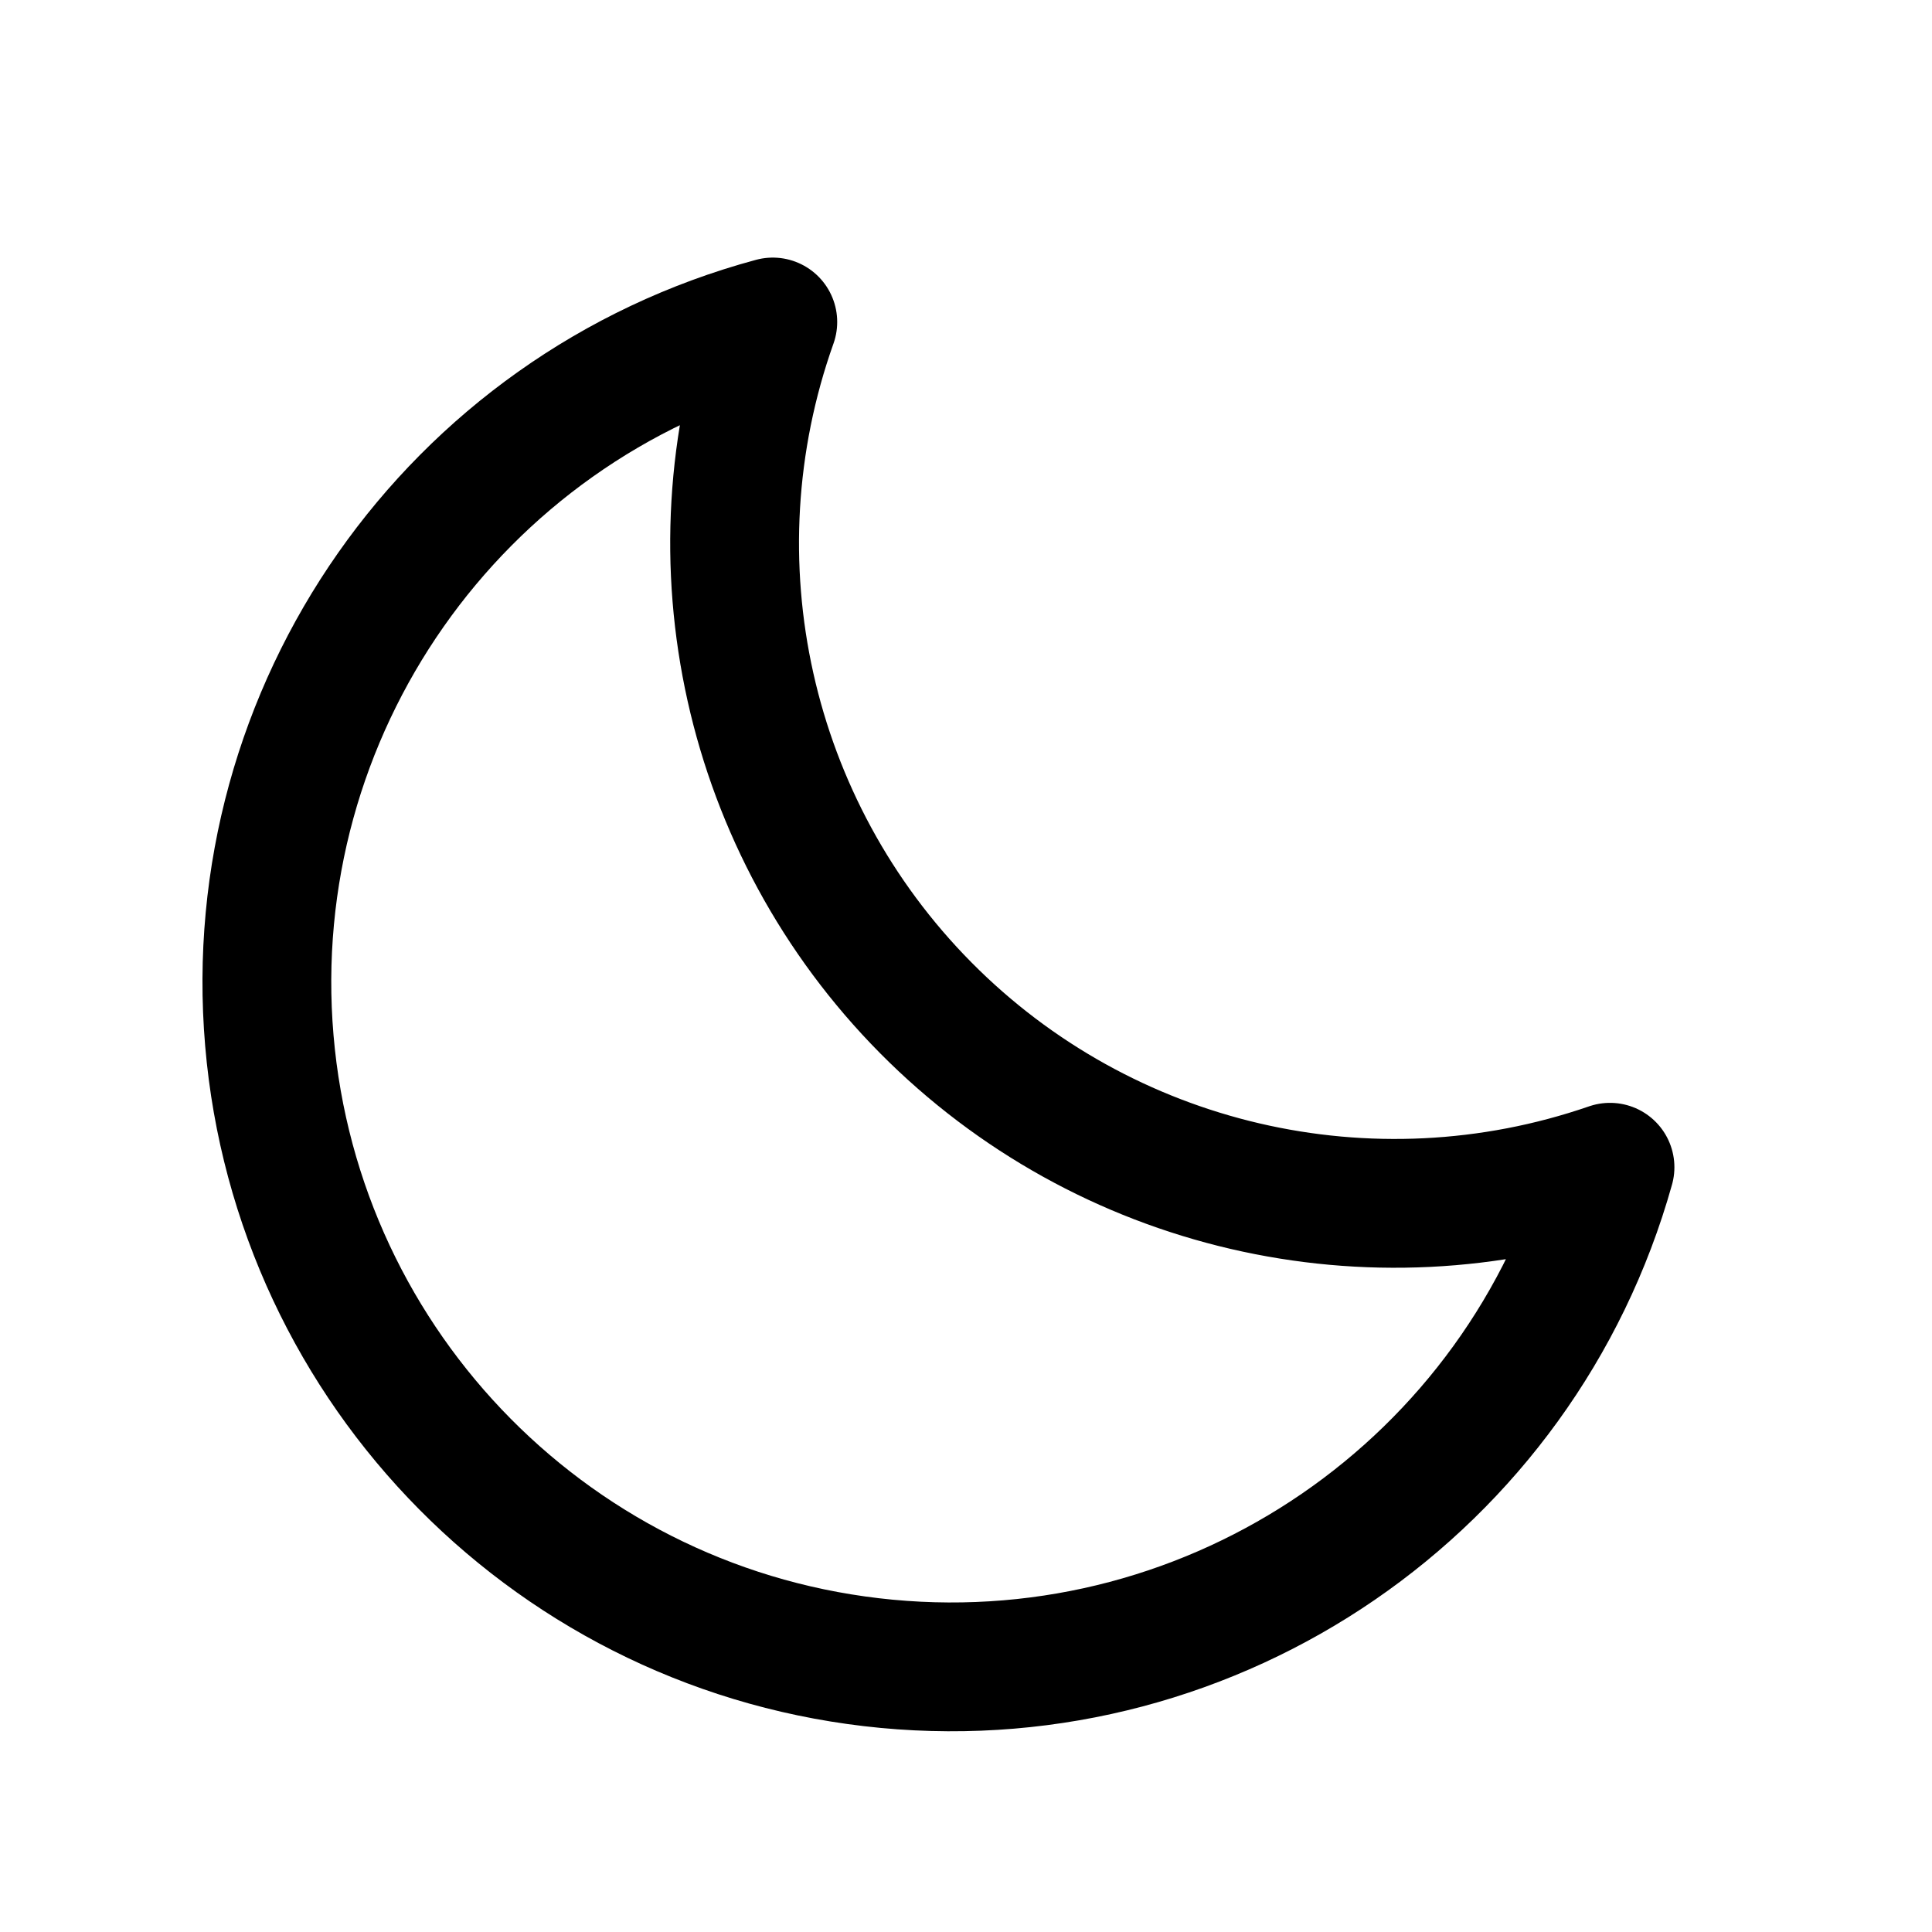
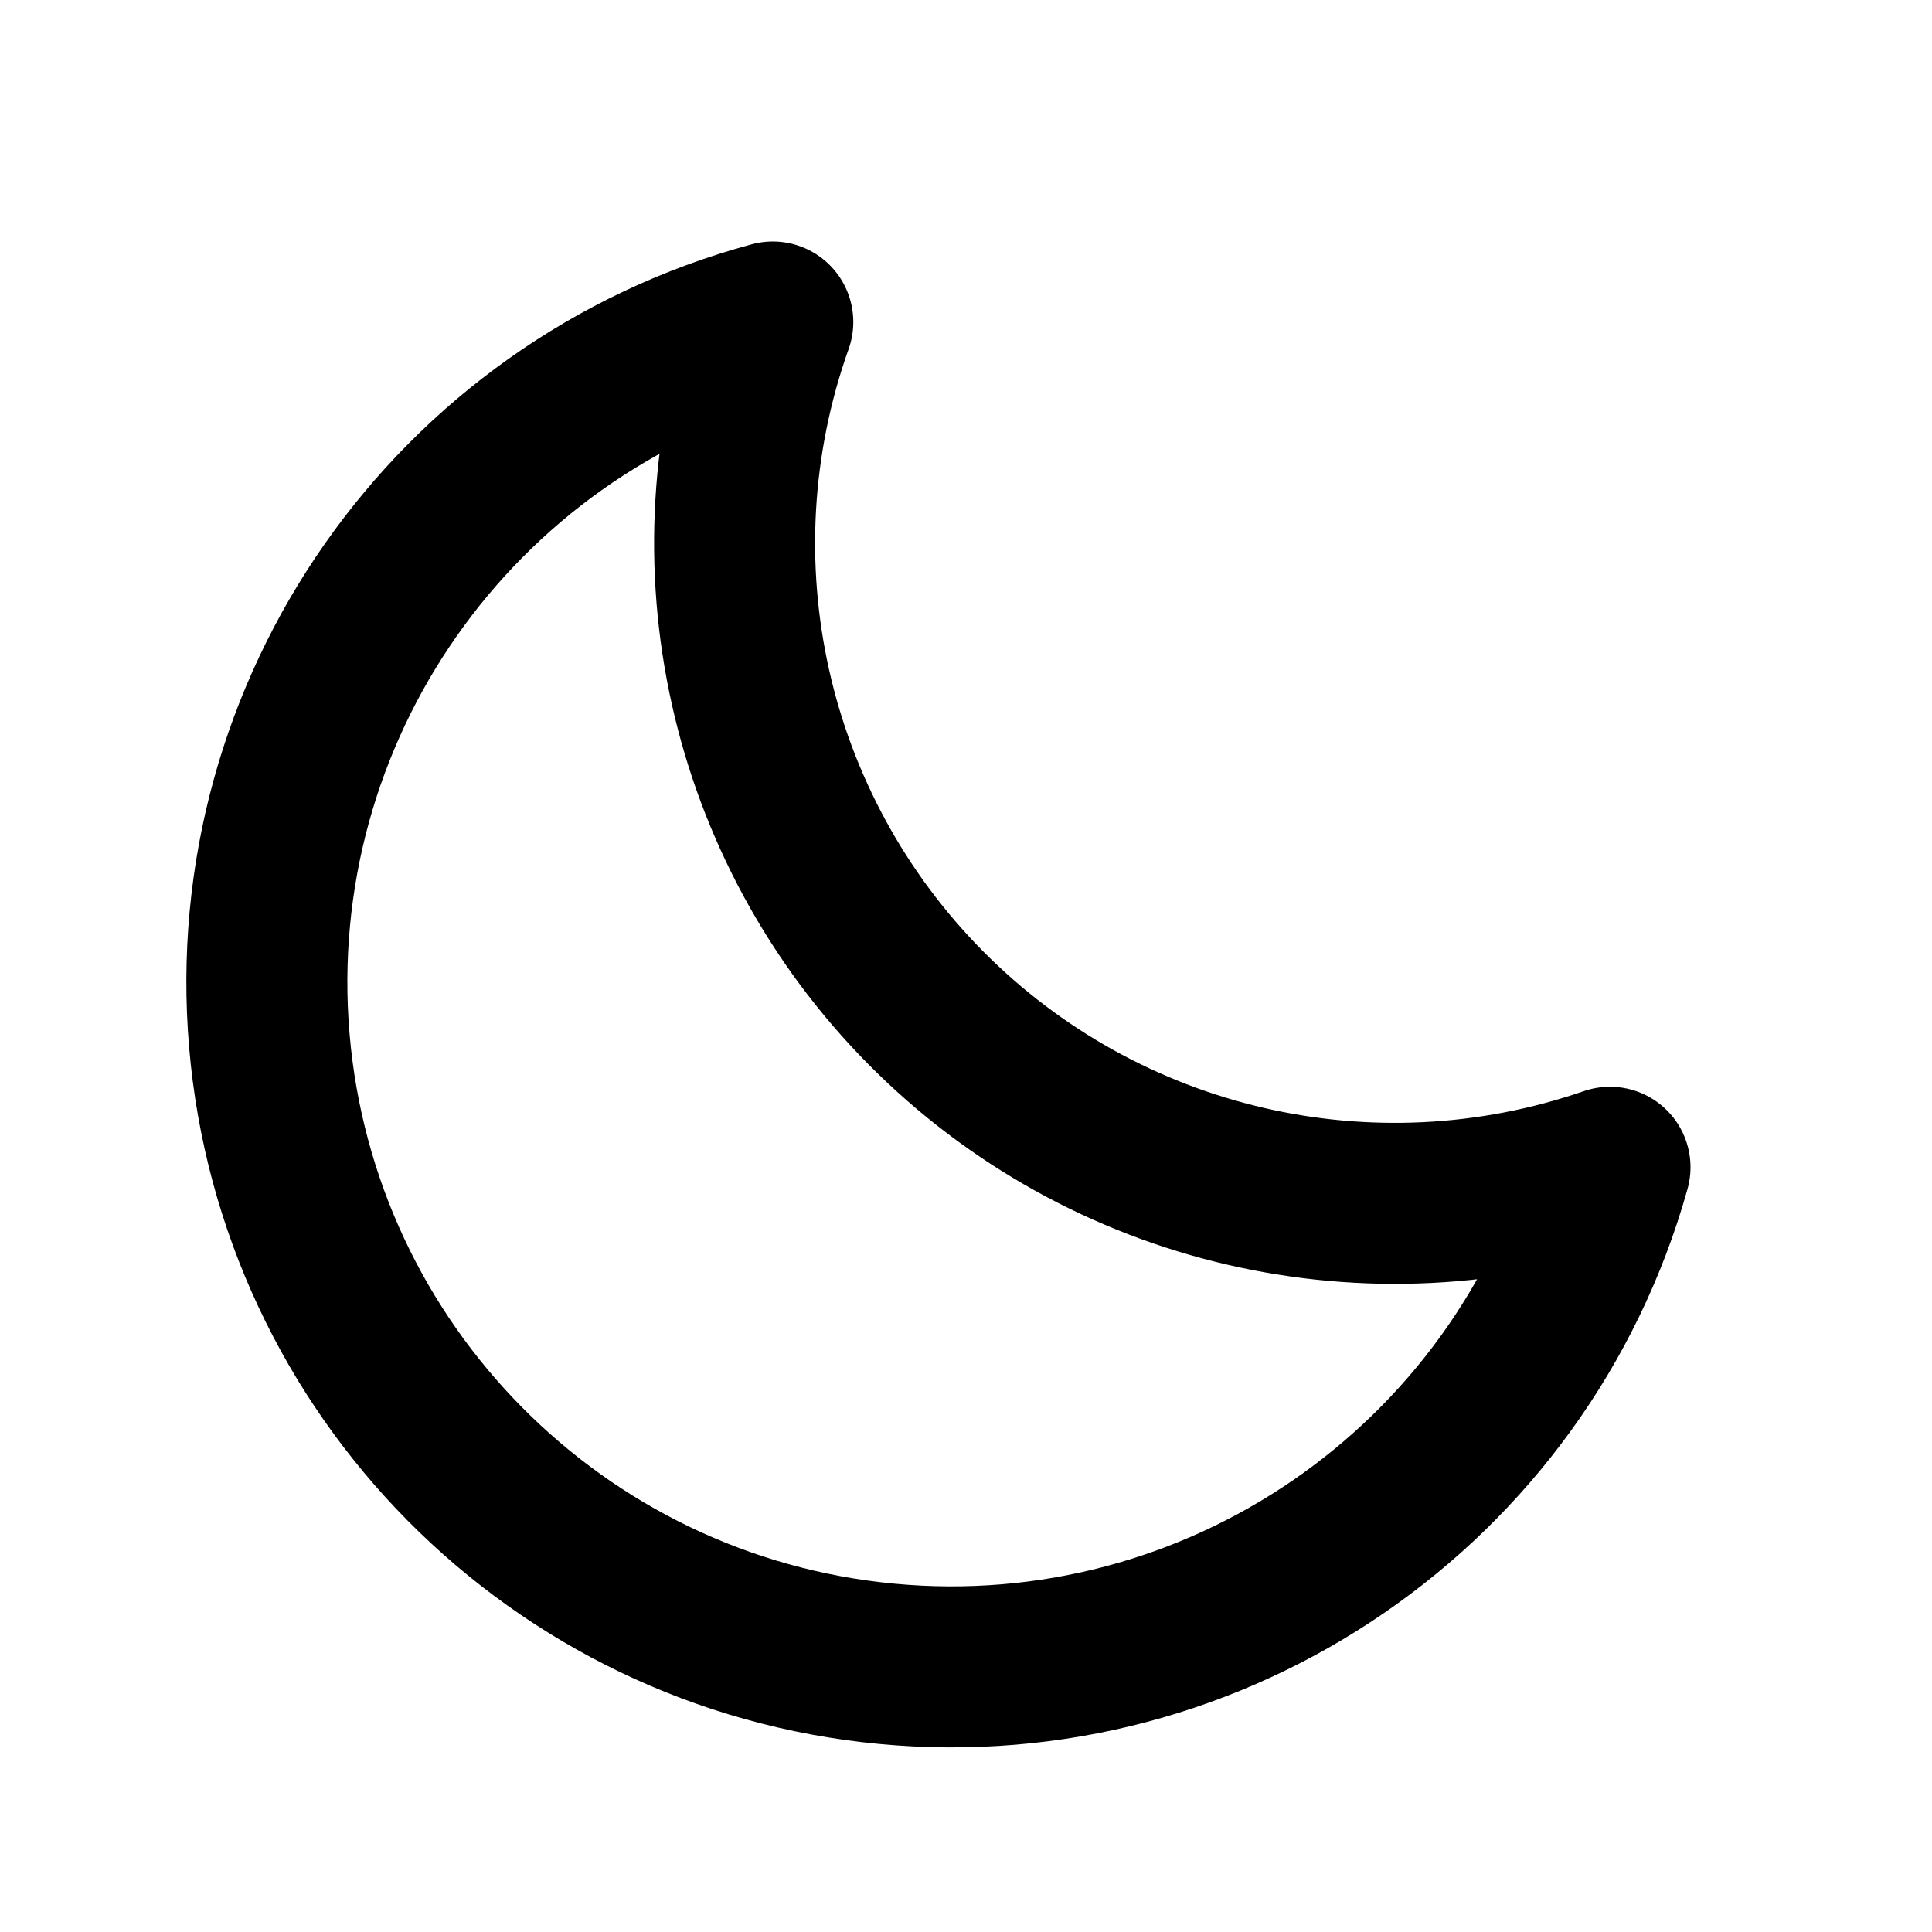
<svg xmlns="http://www.w3.org/2000/svg" viewBox="0 0 24 24">
-   <path d="M20 14.5A8.2 8.2 0 0 1 9.6 4 8.5 8.5 0 1 0 20 14.5Z" fill="none" stroke="currentColor" stroke-width="1.6" stroke-linejoin="round" />
+   <path d="M20 14.5A8.2 8.2 0 0 1 9.6 4 8.5 8.5 0 1 0 20 14.5Z" fill="none" stroke="currentColor" stroke-width="2" stroke-linejoin="round" />
</svg>
